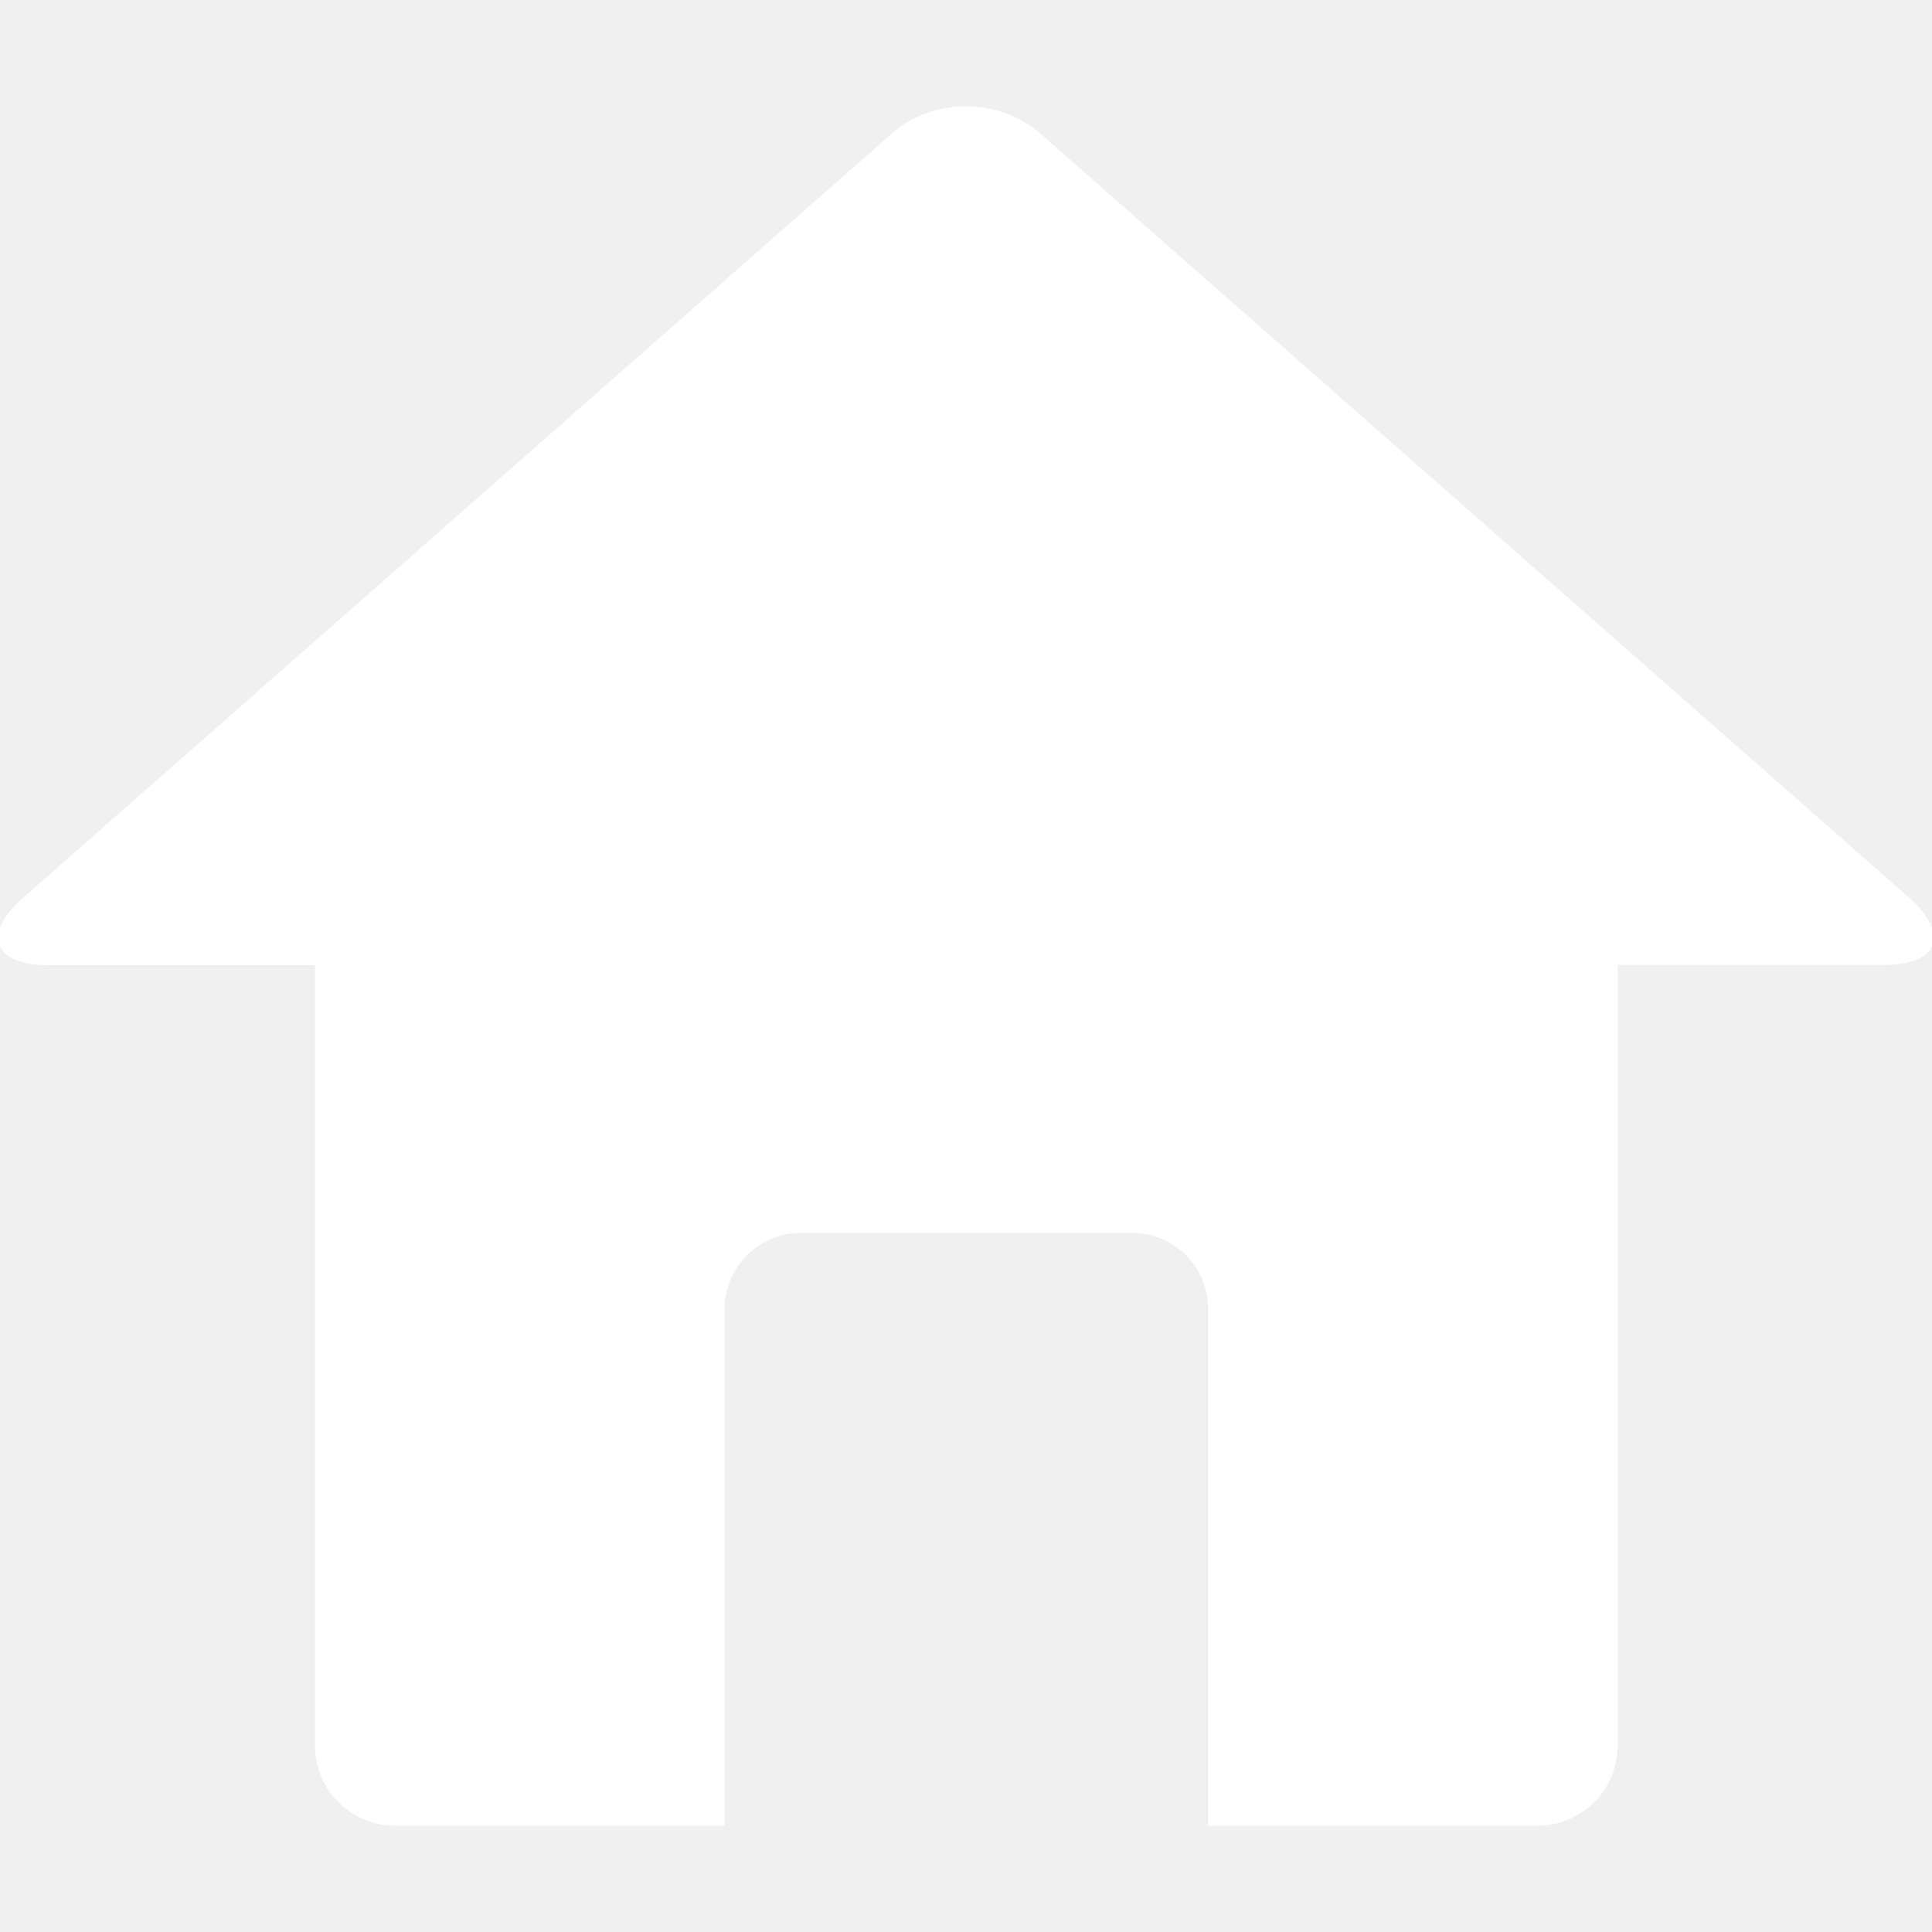
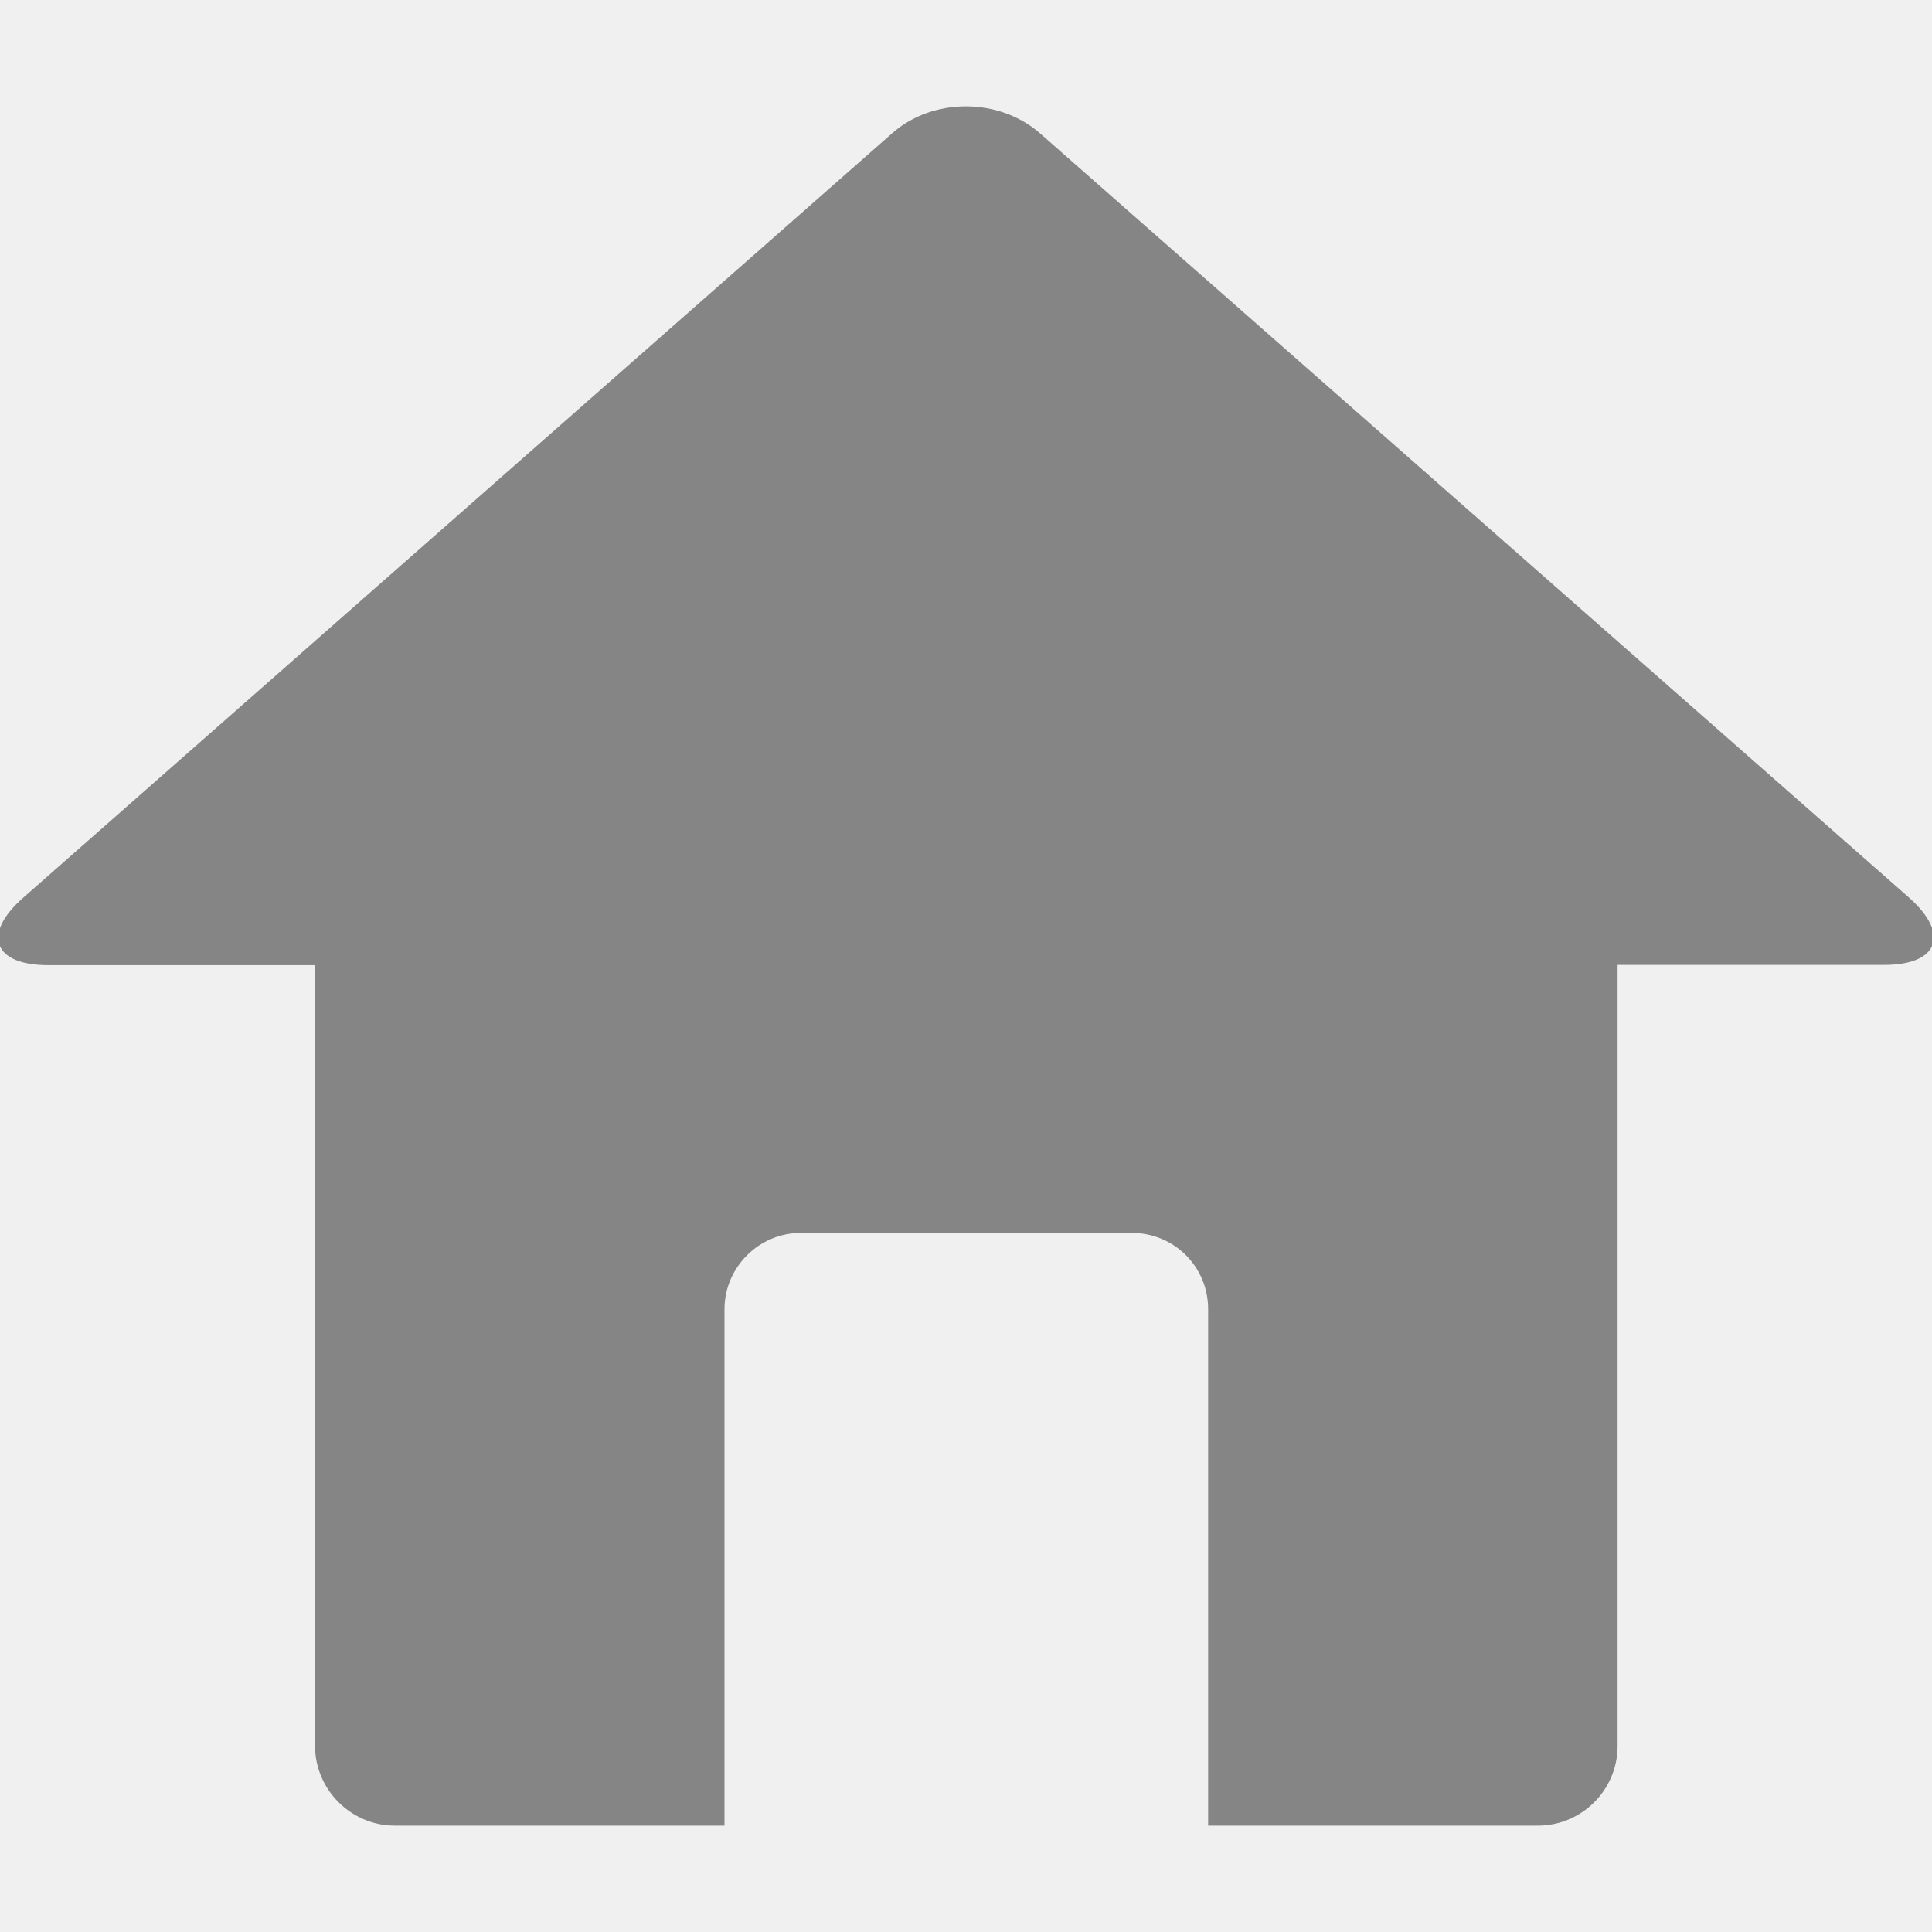
- <svg xmlns="http://www.w3.org/2000/svg" fill="#ffffff" version="1.1" id="Capa_1" width="800px" height="800px" viewBox="0 0 547.596 547.596" xml:space="preserve" stroke="#ffffff">
+ <svg xmlns="http://www.w3.org/2000/svg" fill="#858585" version="1.1" id="Capa_1" width="800px" height="800px" viewBox="0 0 547.596 547.596" xml:space="preserve" stroke="#858585">
  <g id="SVGRepo_bgCarrier" stroke-width="0" />
  <g id="SVGRepo_tracerCarrier" stroke-linecap="round" stroke-linejoin="round" />
  <g id="SVGRepo_iconCarrier">
    <g>
      <path d="M540.76,254.788L294.506,38.216c-11.475-10.098-30.064-10.098-41.386,0L6.943,254.788 c-11.475,10.098-8.415,18.284,6.885,18.284h75.964v221.773c0,12.087,9.945,22.108,22.108,22.108h92.947V371.067 c0-12.087,9.945-22.108,22.109-22.108h93.865c12.239,0,22.108,9.792,22.108,22.108v145.886h92.947 c12.24,0,22.108-9.945,22.108-22.108v-221.85h75.965C549.021,272.995,552.081,264.886,540.76,254.788z" />
    </g>
  </g>
</svg>
